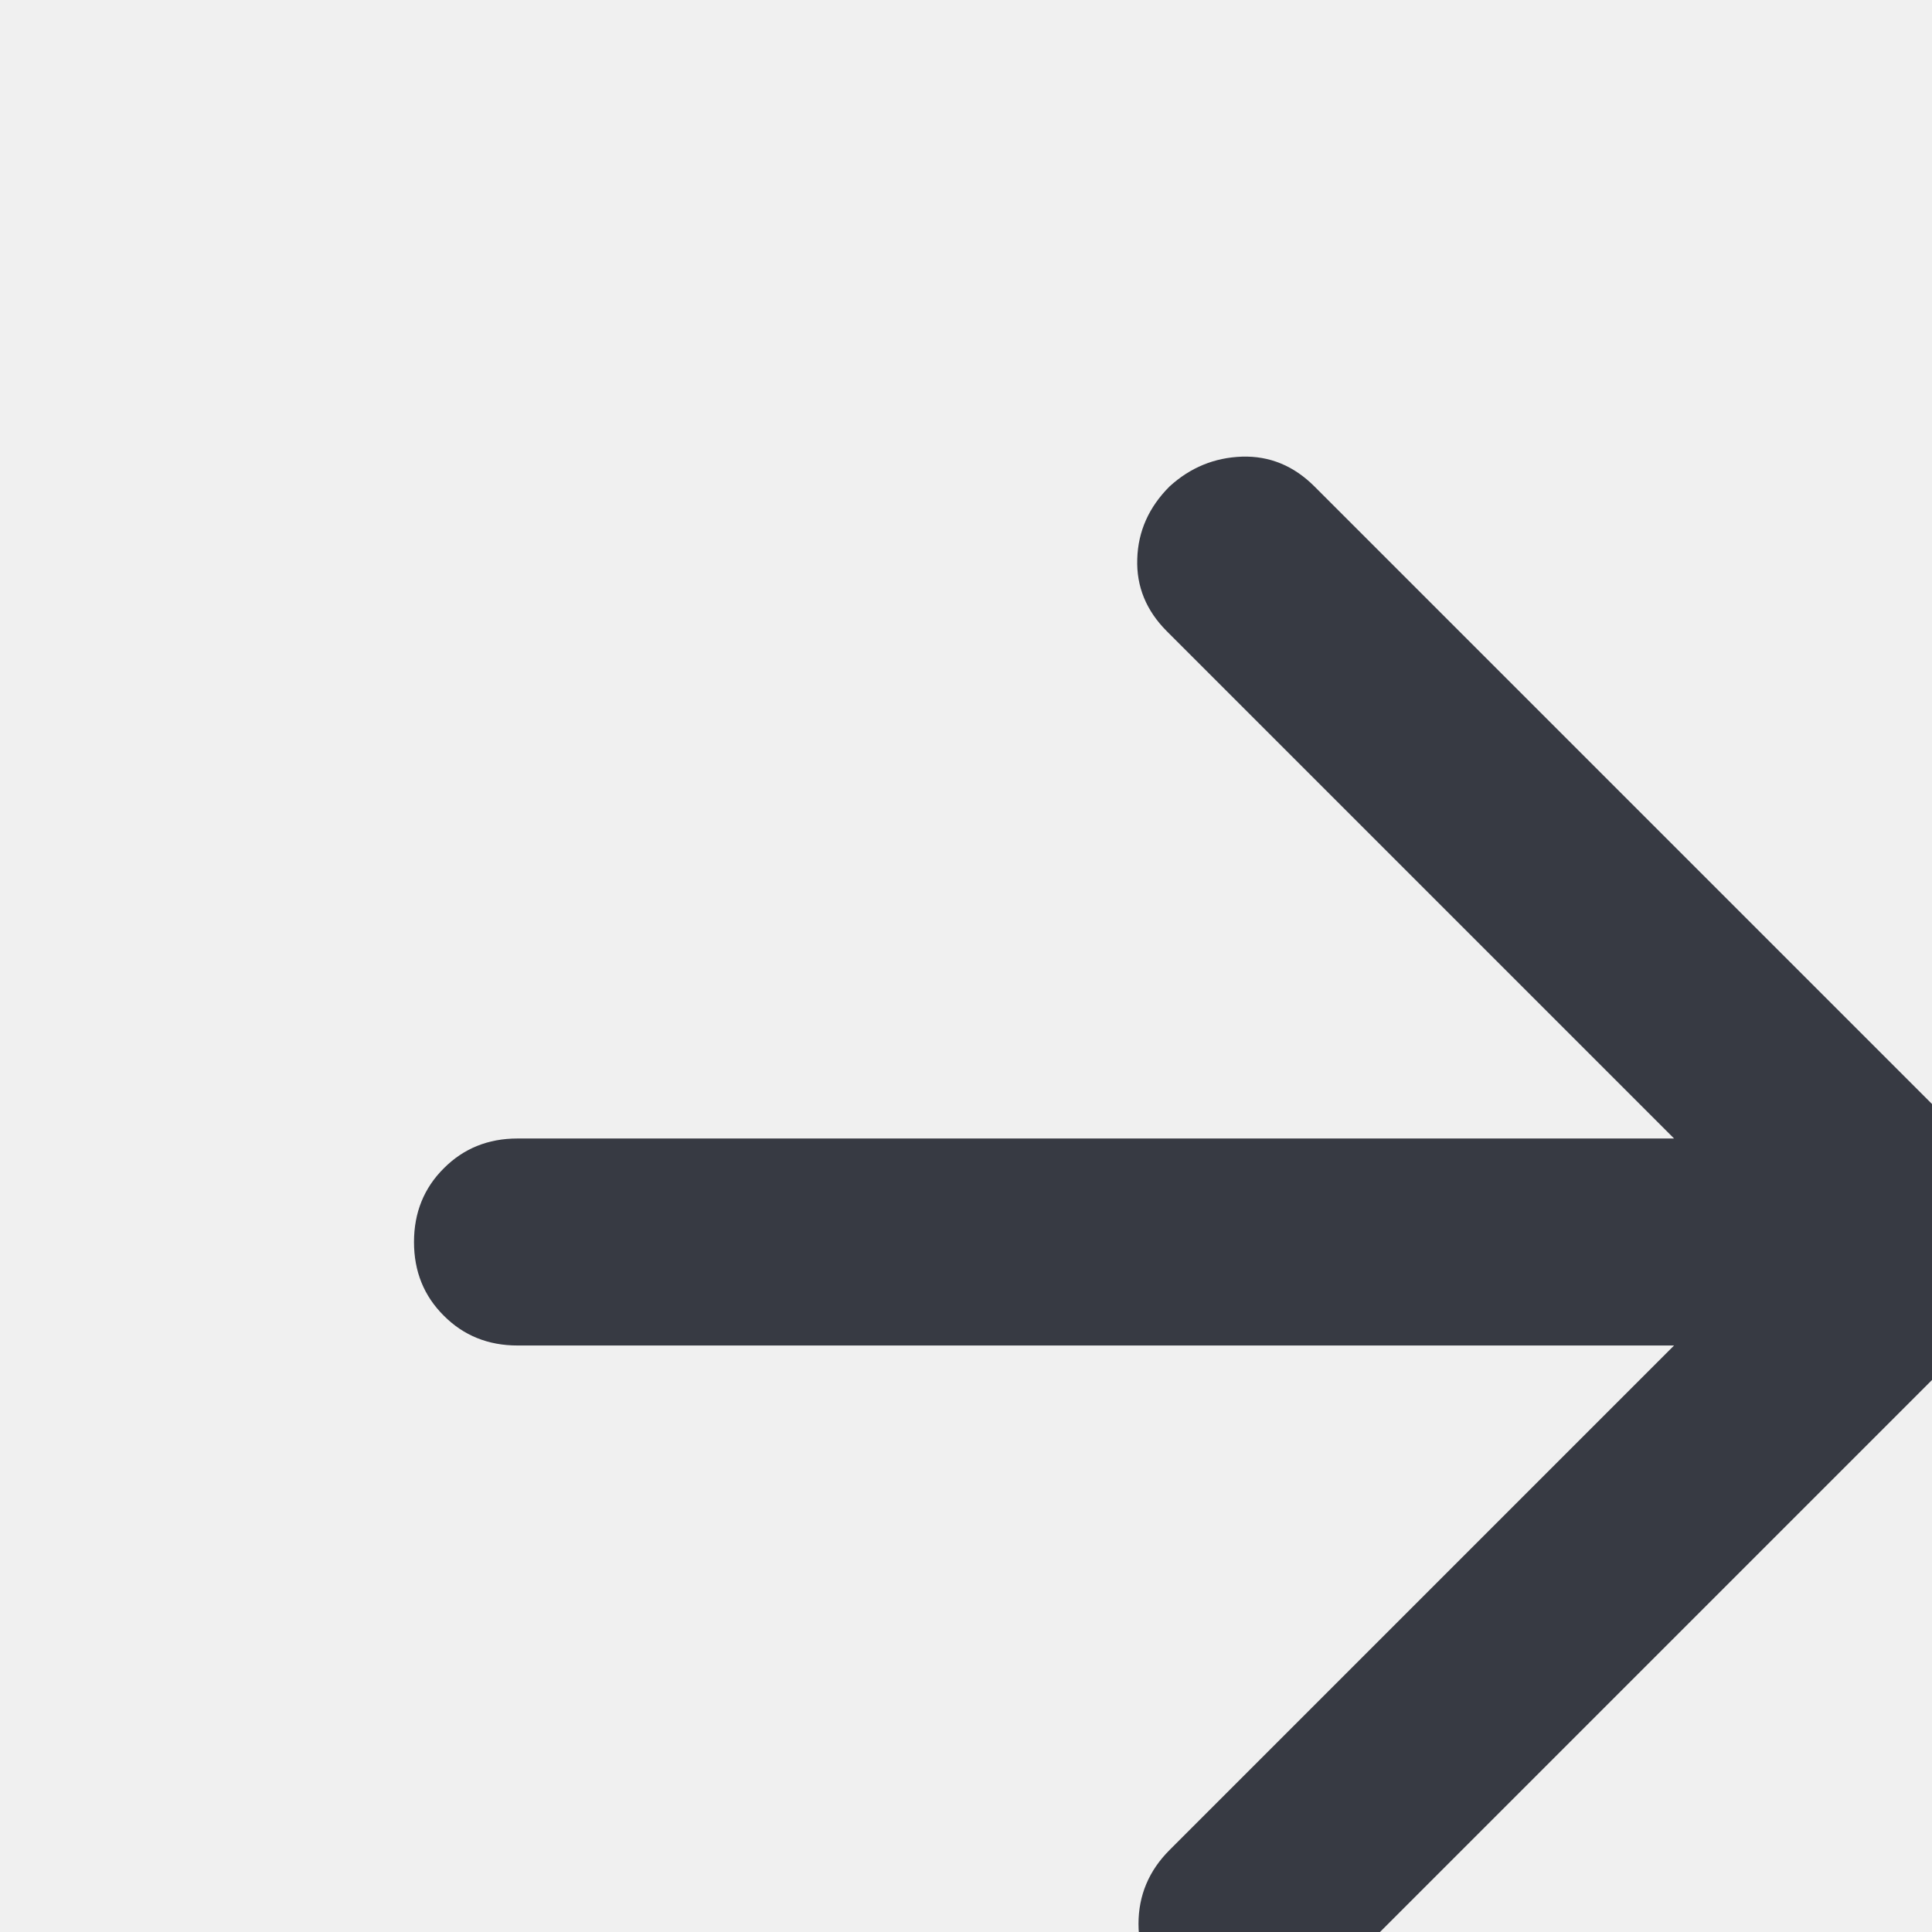
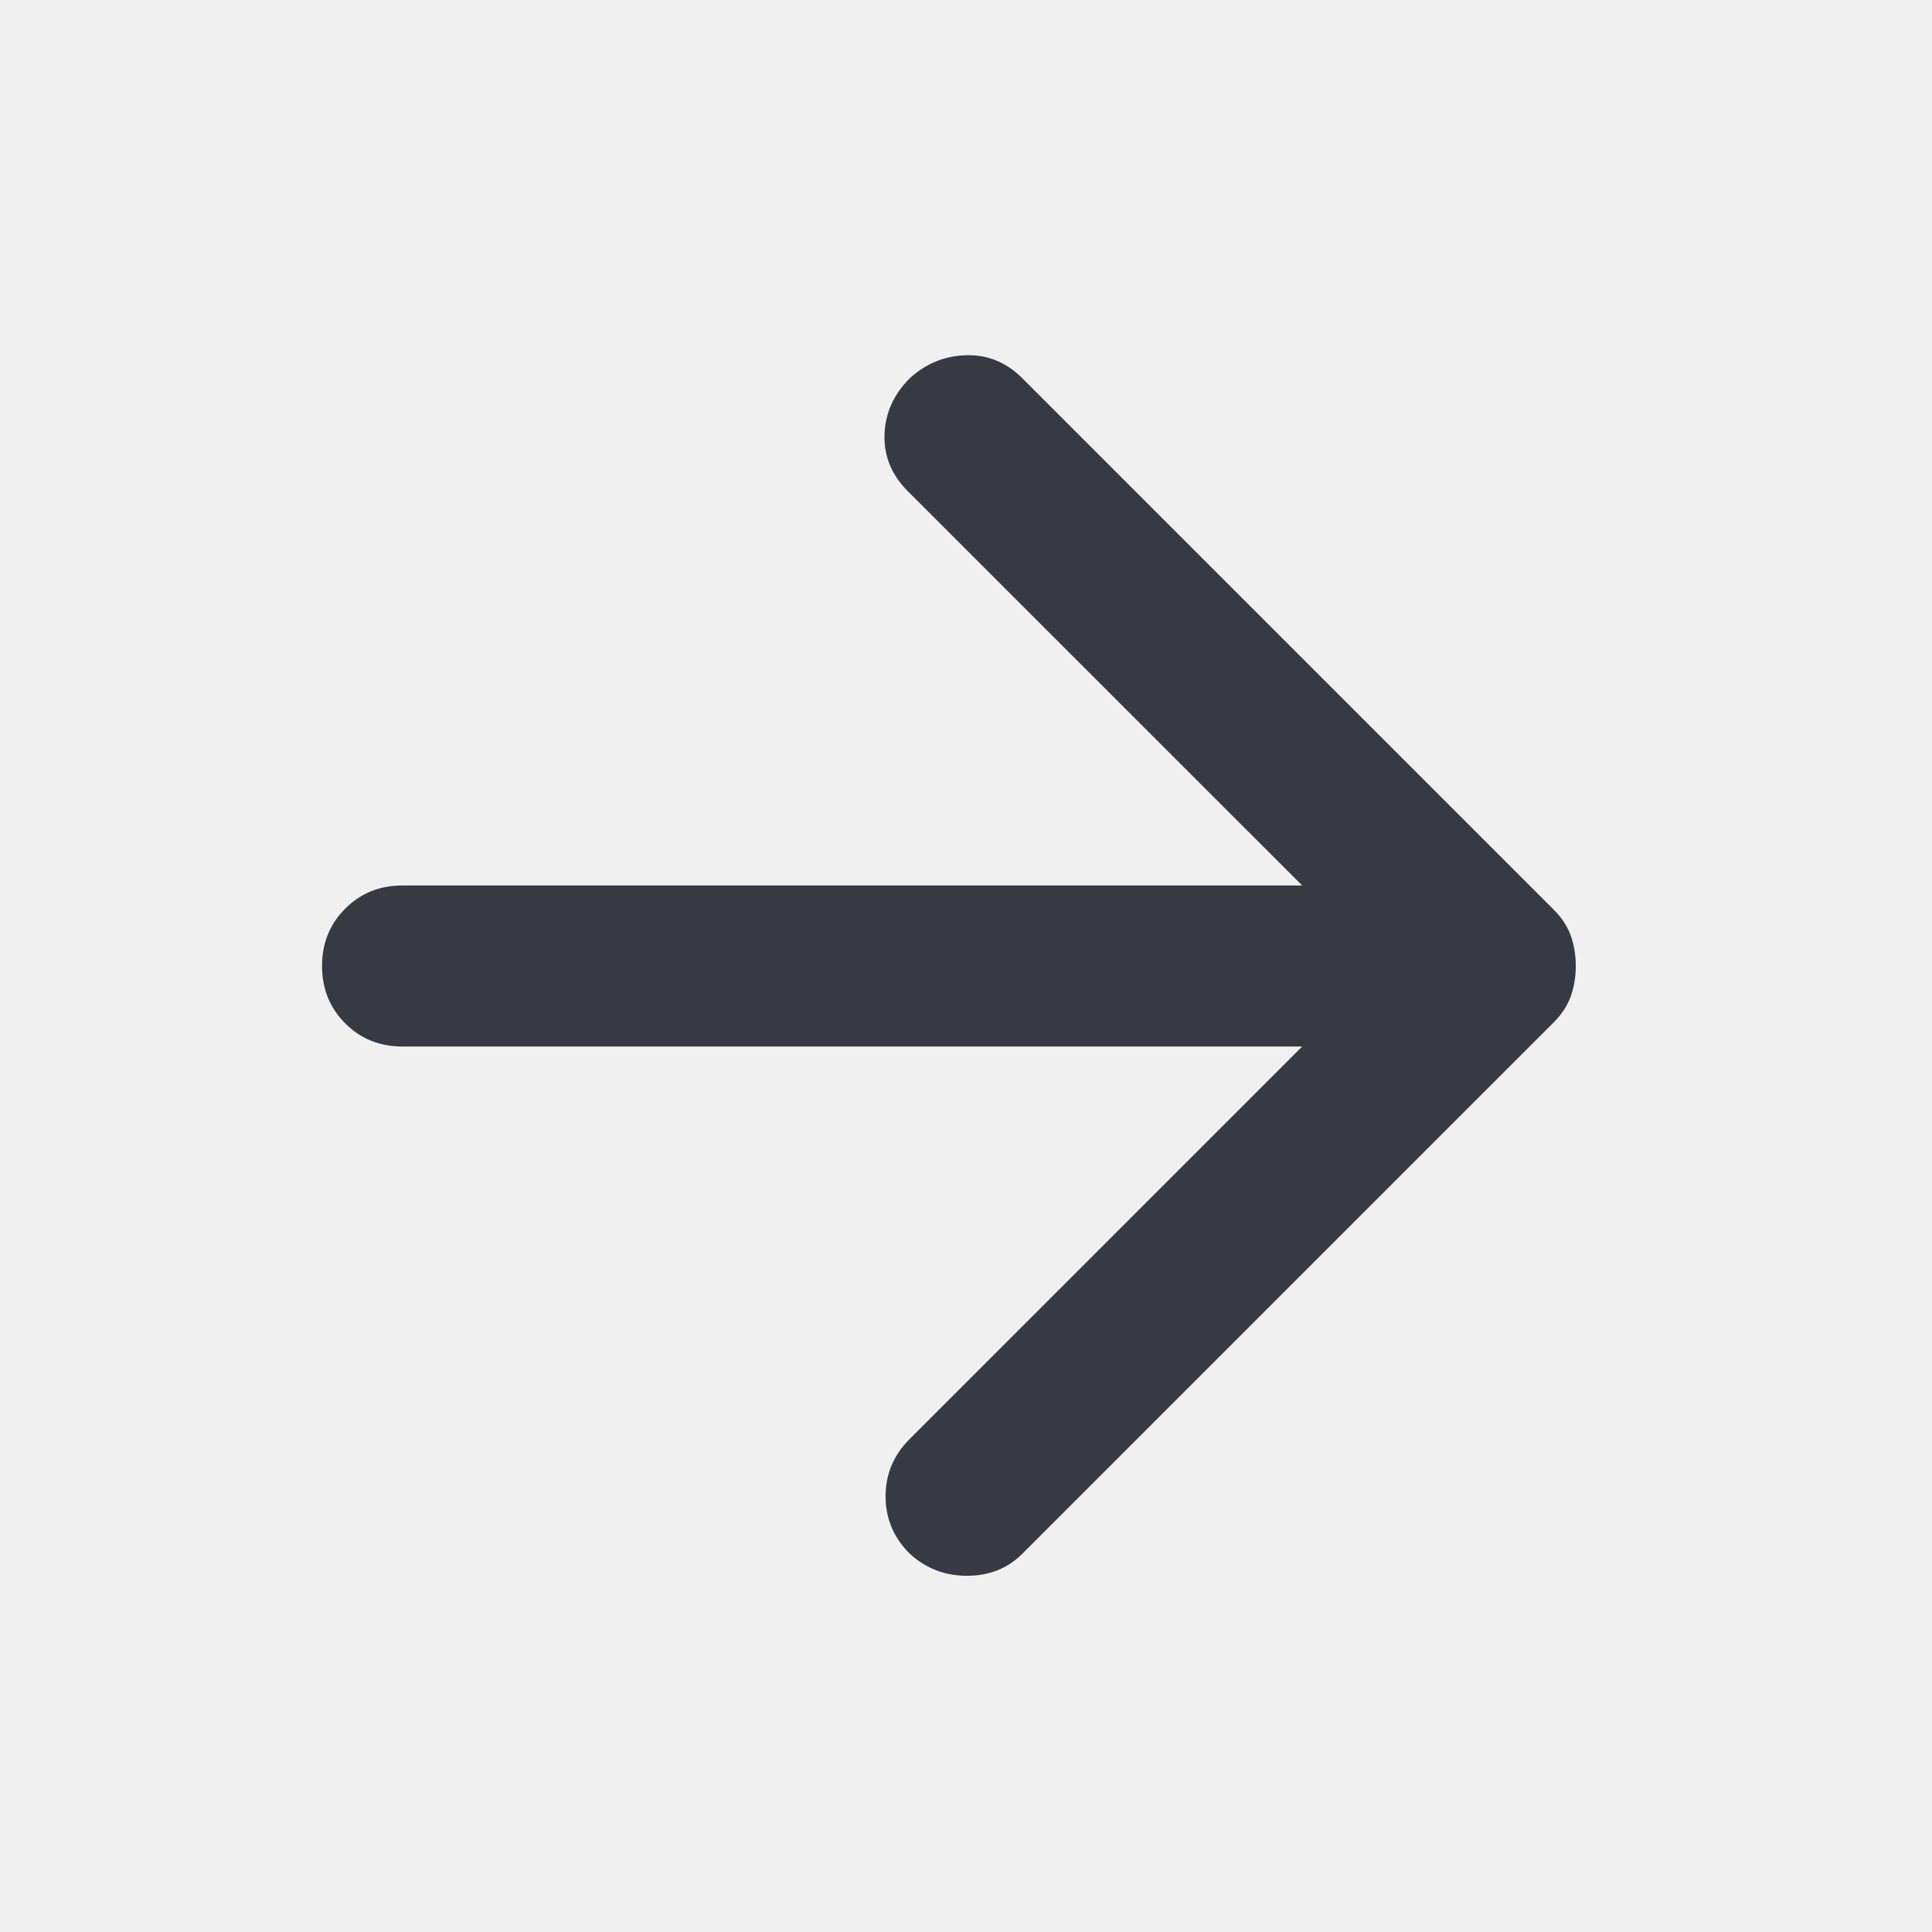
- <svg xmlns="http://www.w3.org/2000/svg" width="14" height="14" viewBox="0 0 14 14" fill="none">
-   <g id="ÑÑÑÐµÐ»ÐºÐ° Ð²Ð¿ÑÐ°Ð²Ð¾" clip-path="url(#clip0_1160_23629)">
-     <path id="Vector" d="M12.131 9.75H3.75C3.538 9.75 3.359 9.678 3.216 9.534C3.072 9.391 3 9.213 3 9C3 8.788 3.072 8.609 3.216 8.466C3.359 8.322 3.538 8.25 3.75 8.25H12.131L8.456 4.575C8.306 4.425 8.234 4.25 8.241 4.05C8.247 3.85 8.325 3.675 8.475 3.525C8.625 3.388 8.8 3.316 9 3.309C9.2 3.303 9.375 3.375 9.525 3.525L14.475 8.475C14.55 8.55 14.603 8.631 14.634 8.719C14.666 8.806 14.681 8.9 14.681 9C14.681 9.1 14.666 9.194 14.634 9.281C14.603 9.369 14.55 9.45 14.475 9.525L9.525 14.475C9.387 14.613 9.216 14.681 9.009 14.681C8.803 14.681 8.625 14.613 8.475 14.475C8.325 14.325 8.25 14.147 8.25 13.941C8.25 13.735 8.325 13.556 8.475 13.406L12.131 9.75Z" fill="#373A43" />
-   </g>
-   <defs>
-     <clipPath id="clip0_1160_23629">
-       <rect width="14" height="14" fill="white" />
-     </clipPath>
-   </defs>
+ <svg xmlns="http://www.w3.org/2000/svg" width="16" height="16" viewBox="0 0 16 16" fill="none">
+   <path d="M10.784 8.667H3.334C3.145 8.667 2.986 8.603 2.859 8.475C2.731 8.347 2.667 8.189 2.667 8C2.667 7.811 2.731 7.653 2.859 7.525C2.986 7.397 3.145 7.333 3.334 7.333H10.784L7.517 4.067C7.384 3.933 7.32 3.778 7.325 3.6C7.331 3.422 7.4 3.267 7.534 3.133C7.667 3.011 7.823 2.947 8 2.942C8.178 2.936 8.334 3 8.467 3.133L12.867 7.533C12.934 7.6 12.981 7.672 13.009 7.75C13.036 7.828 13.05 7.911 13.05 8C13.05 8.089 13.036 8.172 13.009 8.25C12.981 8.328 12.934 8.4 12.867 8.467L8.467 12.867C8.345 12.989 8.192 13.05 8.009 13.05C7.825 13.05 7.667 12.989 7.534 12.867C7.4 12.733 7.334 12.575 7.334 12.392C7.334 12.208 7.4 12.05 7.534 11.917L10.784 8.667Z" fill="#373A43" />
</svg>
